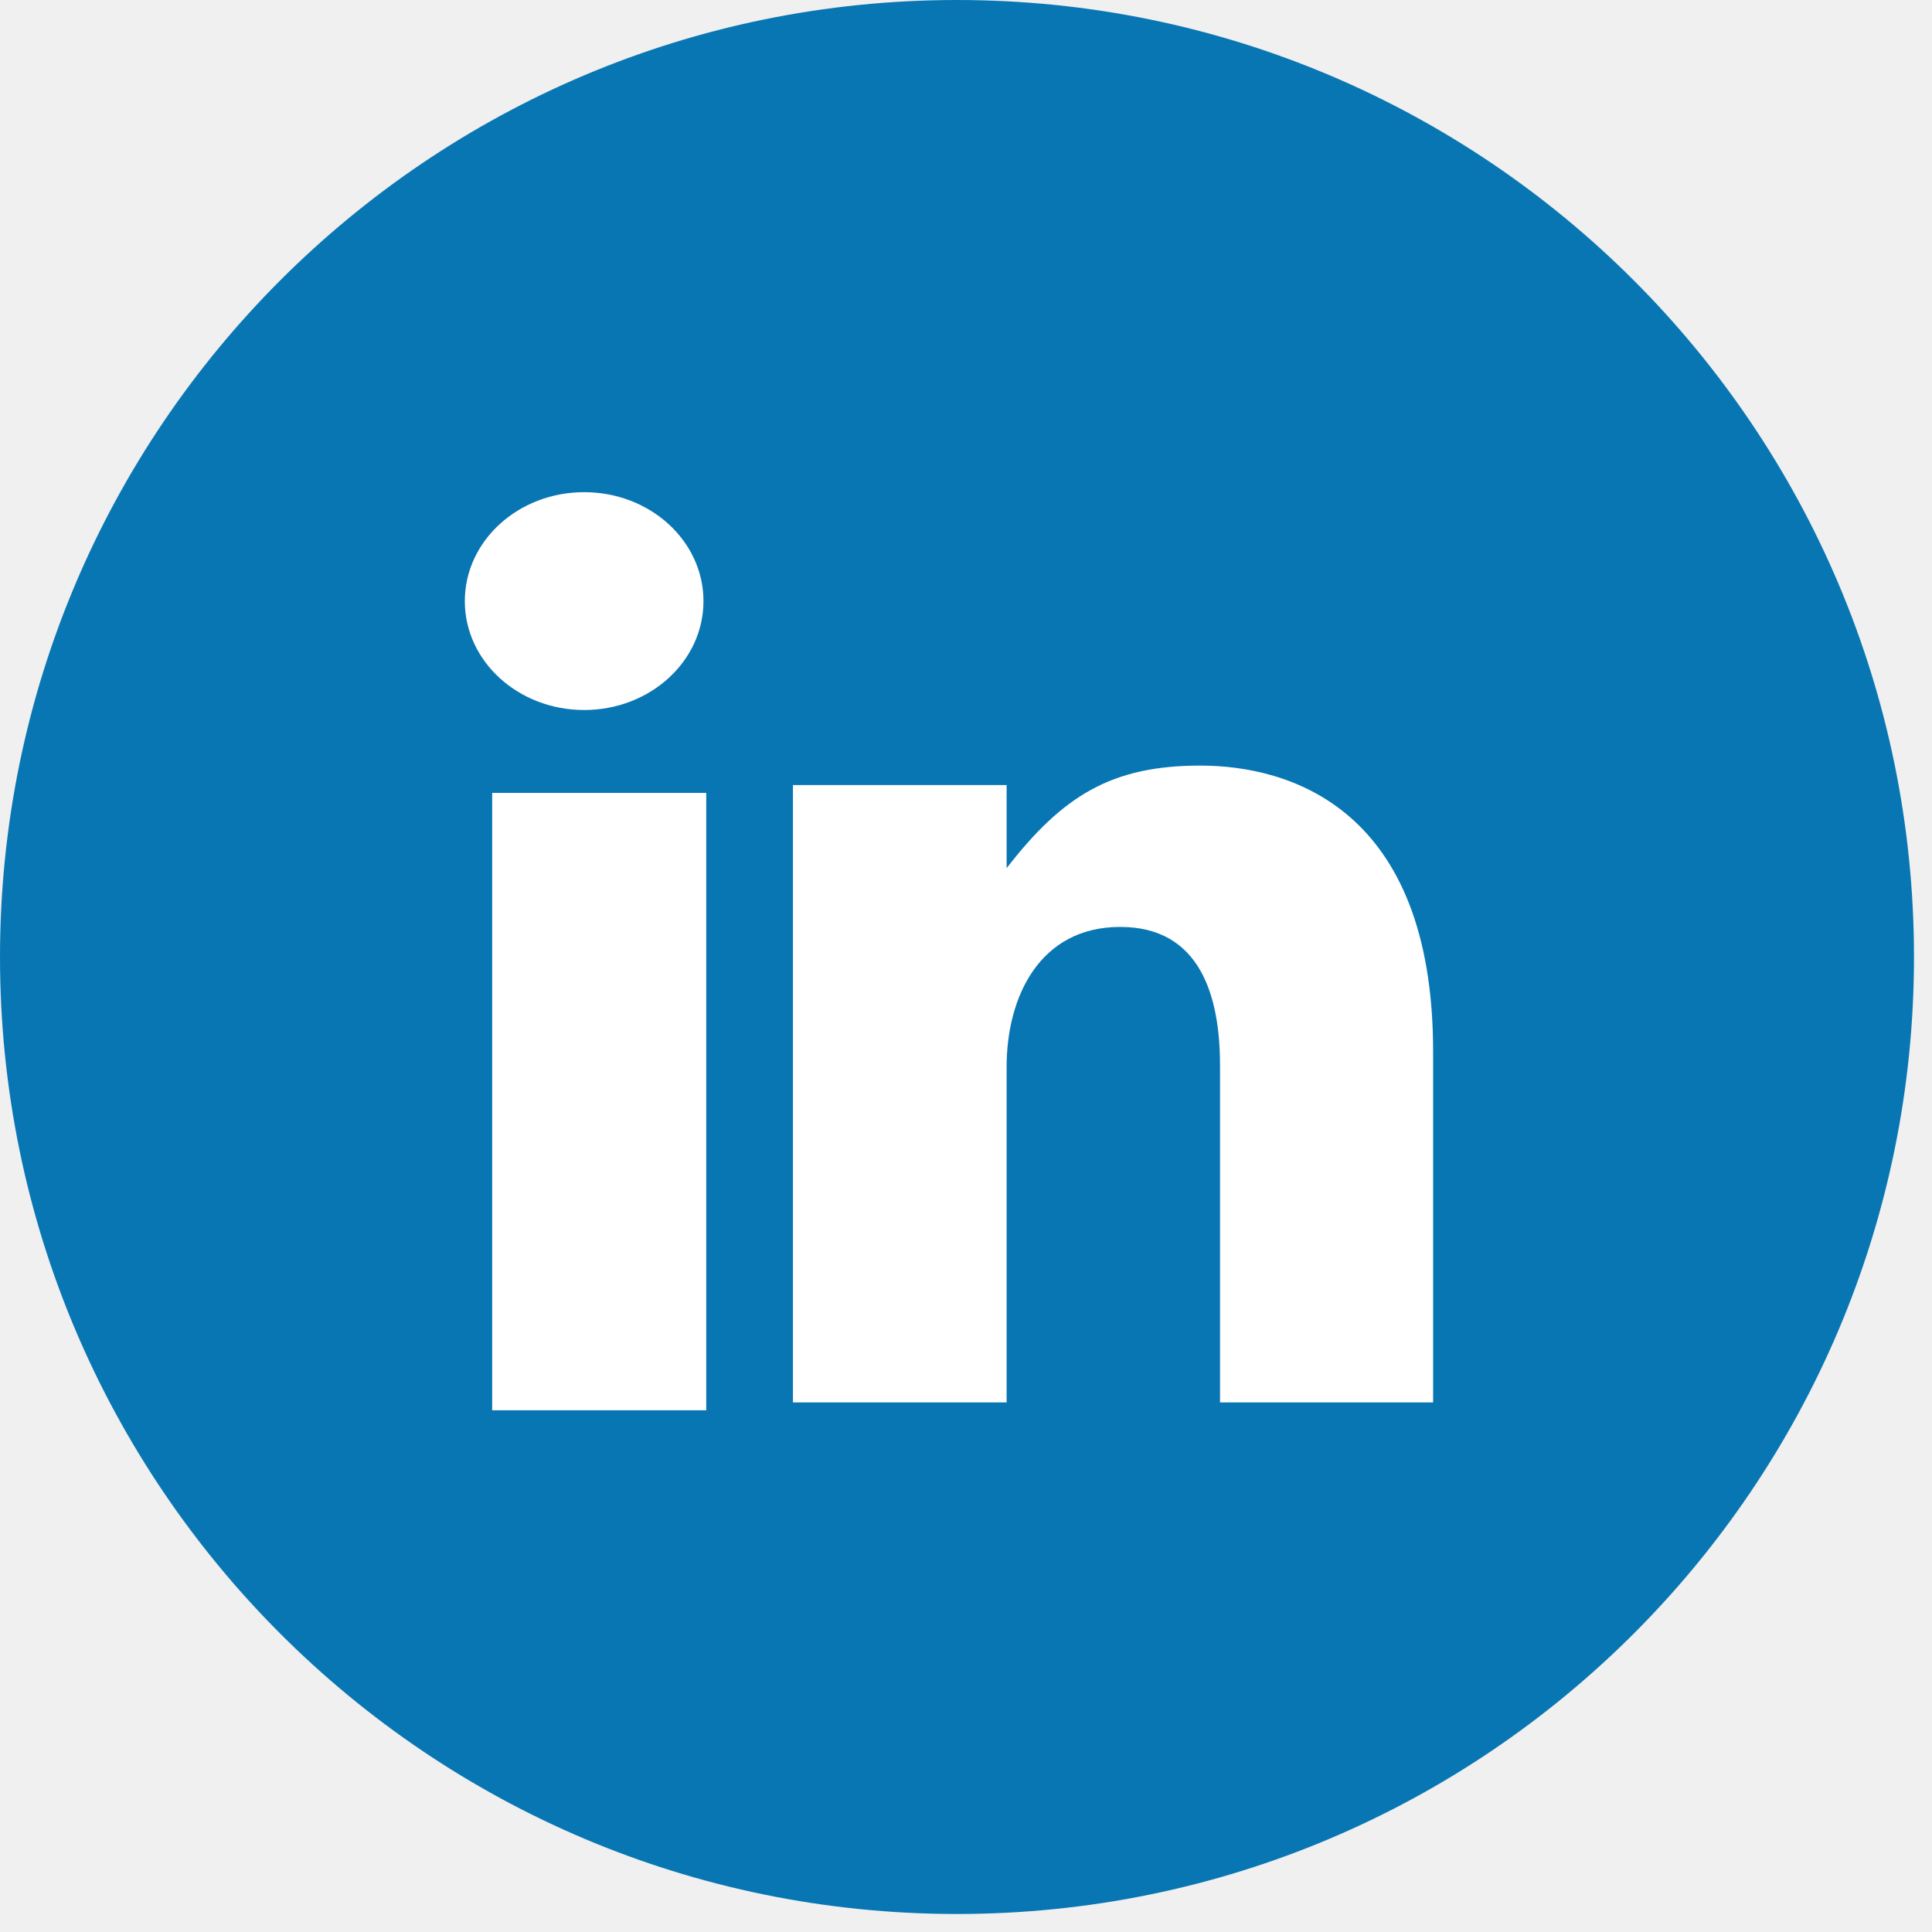
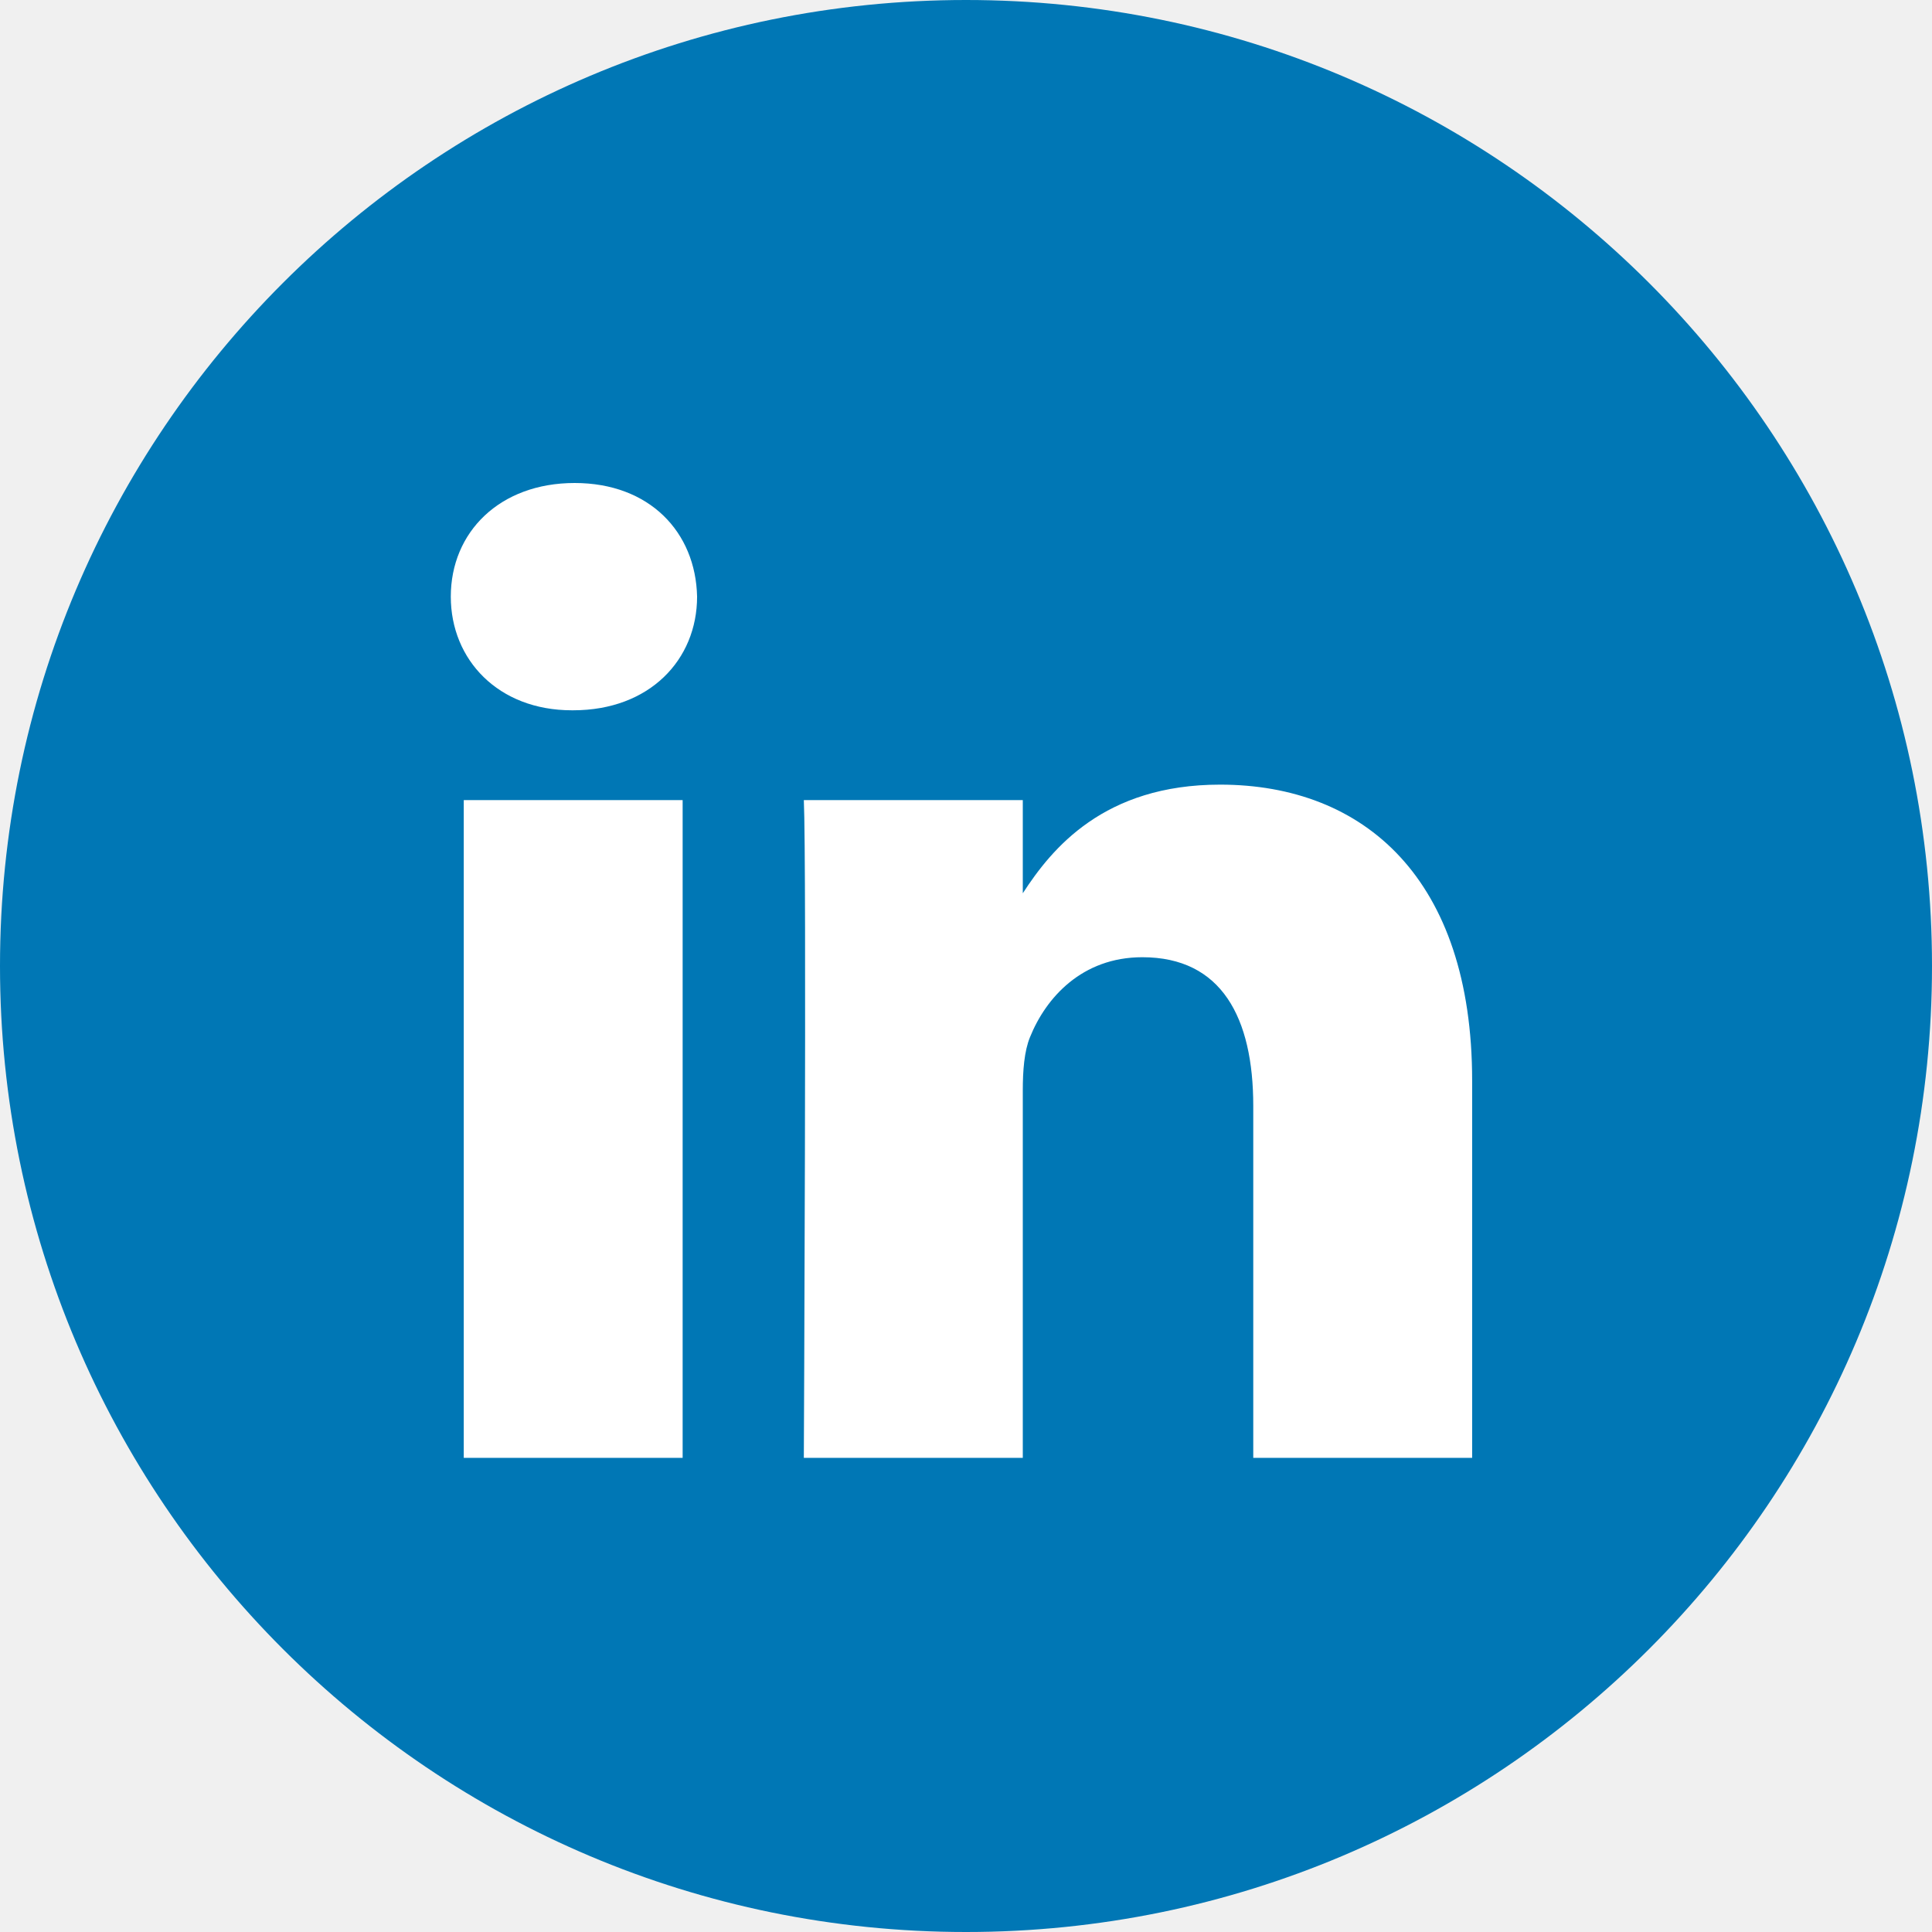
- <svg xmlns="http://www.w3.org/2000/svg" width="44" height="44" viewBox="0 0 44 44" fill="none">
-   <path fill-rule="evenodd" clip-rule="evenodd" d="M21.795 43.59C33.832 43.59 43.59 33.832 43.59 21.795C43.59 9.758 33.832 0 21.795 0C9.758 0 0 9.758 0 21.795C0 33.832 9.758 43.59 21.795 43.59Z" fill="#0976B4" />
-   <path fill-rule="evenodd" clip-rule="evenodd" d="M13.304 16.17C14.805 16.17 16.021 15.06 16.021 13.691C16.021 12.319 14.805 11.209 13.304 11.209C11.803 11.209 10.586 12.319 10.586 13.691C10.586 15.06 11.803 16.17 13.304 16.17Z" fill="white" />
-   <path fill-rule="evenodd" clip-rule="evenodd" d="M11.209 32.118H16.084V18.058H11.209V32.118Z" fill="white" />
-   <path fill-rule="evenodd" clip-rule="evenodd" d="M22.925 24.299C22.925 22.686 23.688 21.11 25.512 21.11C27.336 21.11 27.785 22.686 27.785 24.26V31.939H32.638V23.946C32.638 18.393 29.355 17.436 27.336 17.436C25.319 17.436 24.206 18.118 22.925 19.772V17.879H18.059V31.939H22.925V24.299Z" fill="white" />
+ <svg xmlns="http://www.w3.org/2000/svg" width="48" height="48" viewBox="0 0 48 48" fill="none">
+   <path d="M0 24C0 10.745 10.745 0 24 0C37.255 0 48 10.745 48 24C48 37.255 37.255 48 24 48C10.745 48 0 37.255 0 24Z" fill="#0077B5" />
+   <path fill-rule="evenodd" clip-rule="evenodd" d="M17.319 14.823C17.319 16.392 16.138 17.647 14.241 17.647H14.206C12.38 17.647 11.2 16.392 11.2 14.823C11.2 13.22 12.416 12 14.277 12C16.138 12 17.284 13.22 17.319 14.823ZM16.96 19.878V36.22H11.522V19.878H16.96ZM36.575 36.22L36.575 26.85C36.575 21.83 33.892 19.494 30.313 19.494C27.425 19.494 26.133 21.08 25.411 22.193V19.878H19.971C20.043 21.412 19.971 36.22 19.971 36.22H25.411V27.093C25.411 26.605 25.446 26.118 25.59 25.768C25.983 24.792 26.878 23.782 28.381 23.782C30.349 23.782 31.137 25.281 31.137 27.477V36.22H36.575Z" fill="white" />
</svg>
